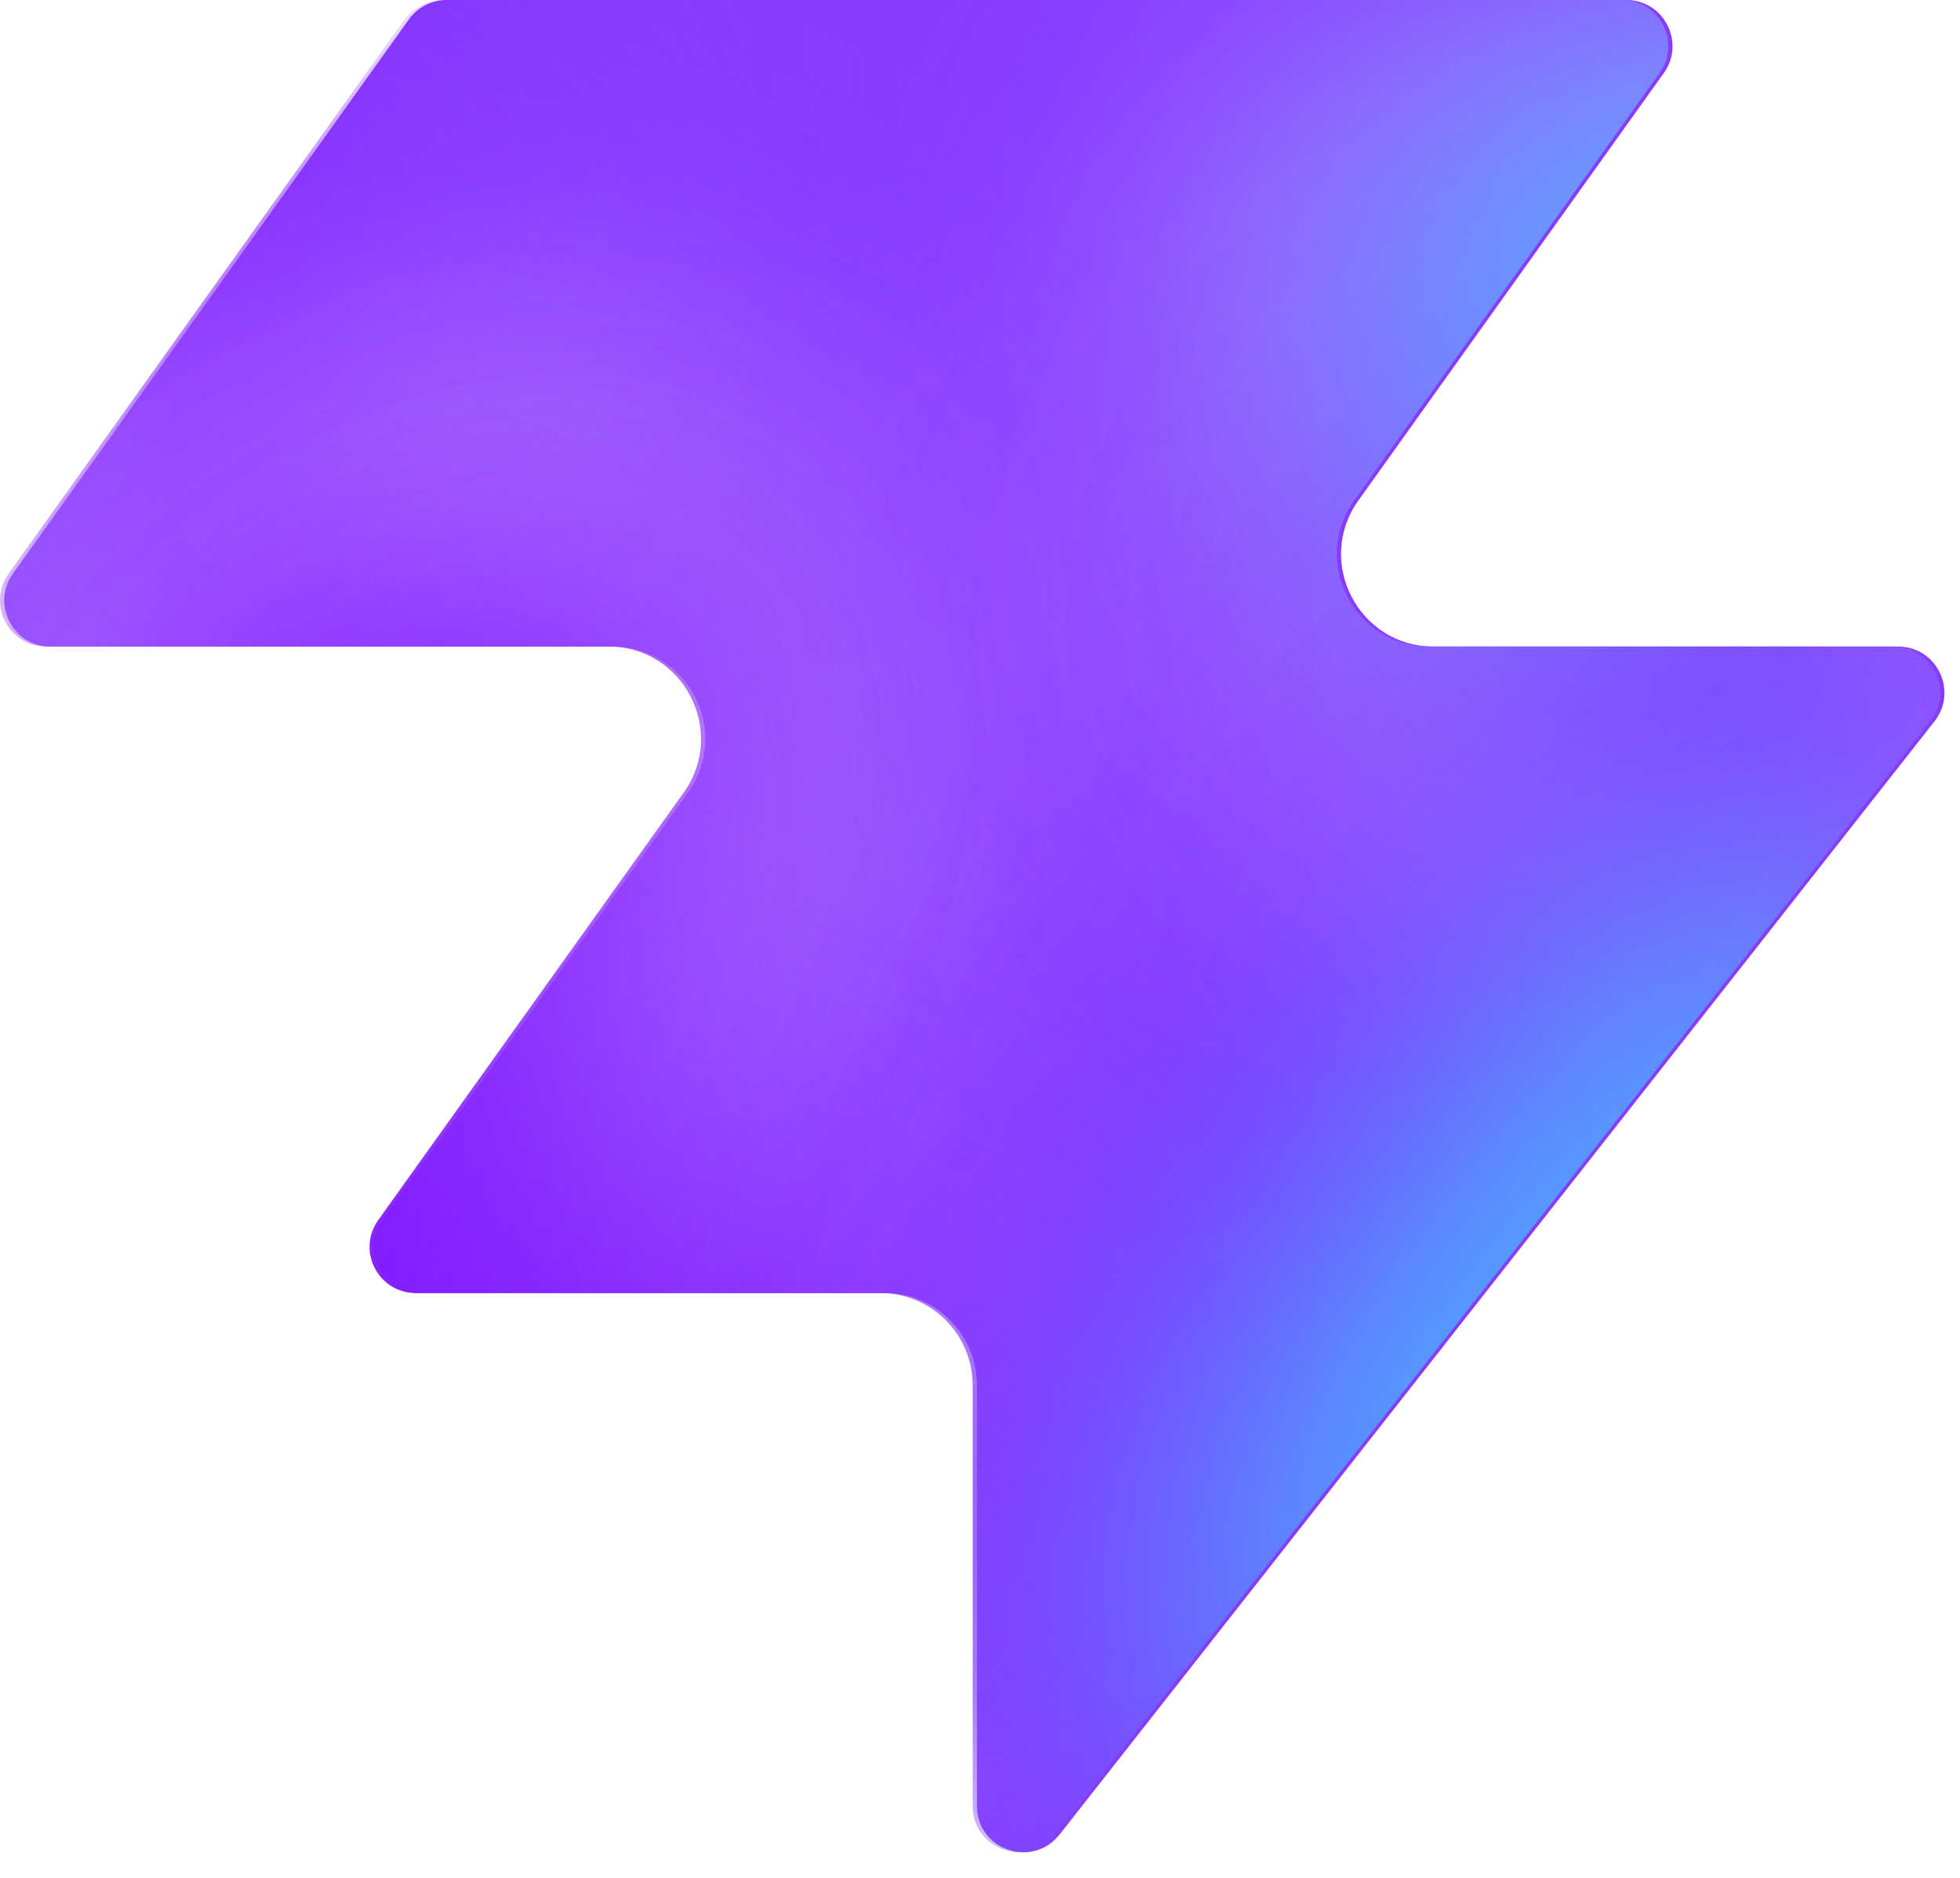
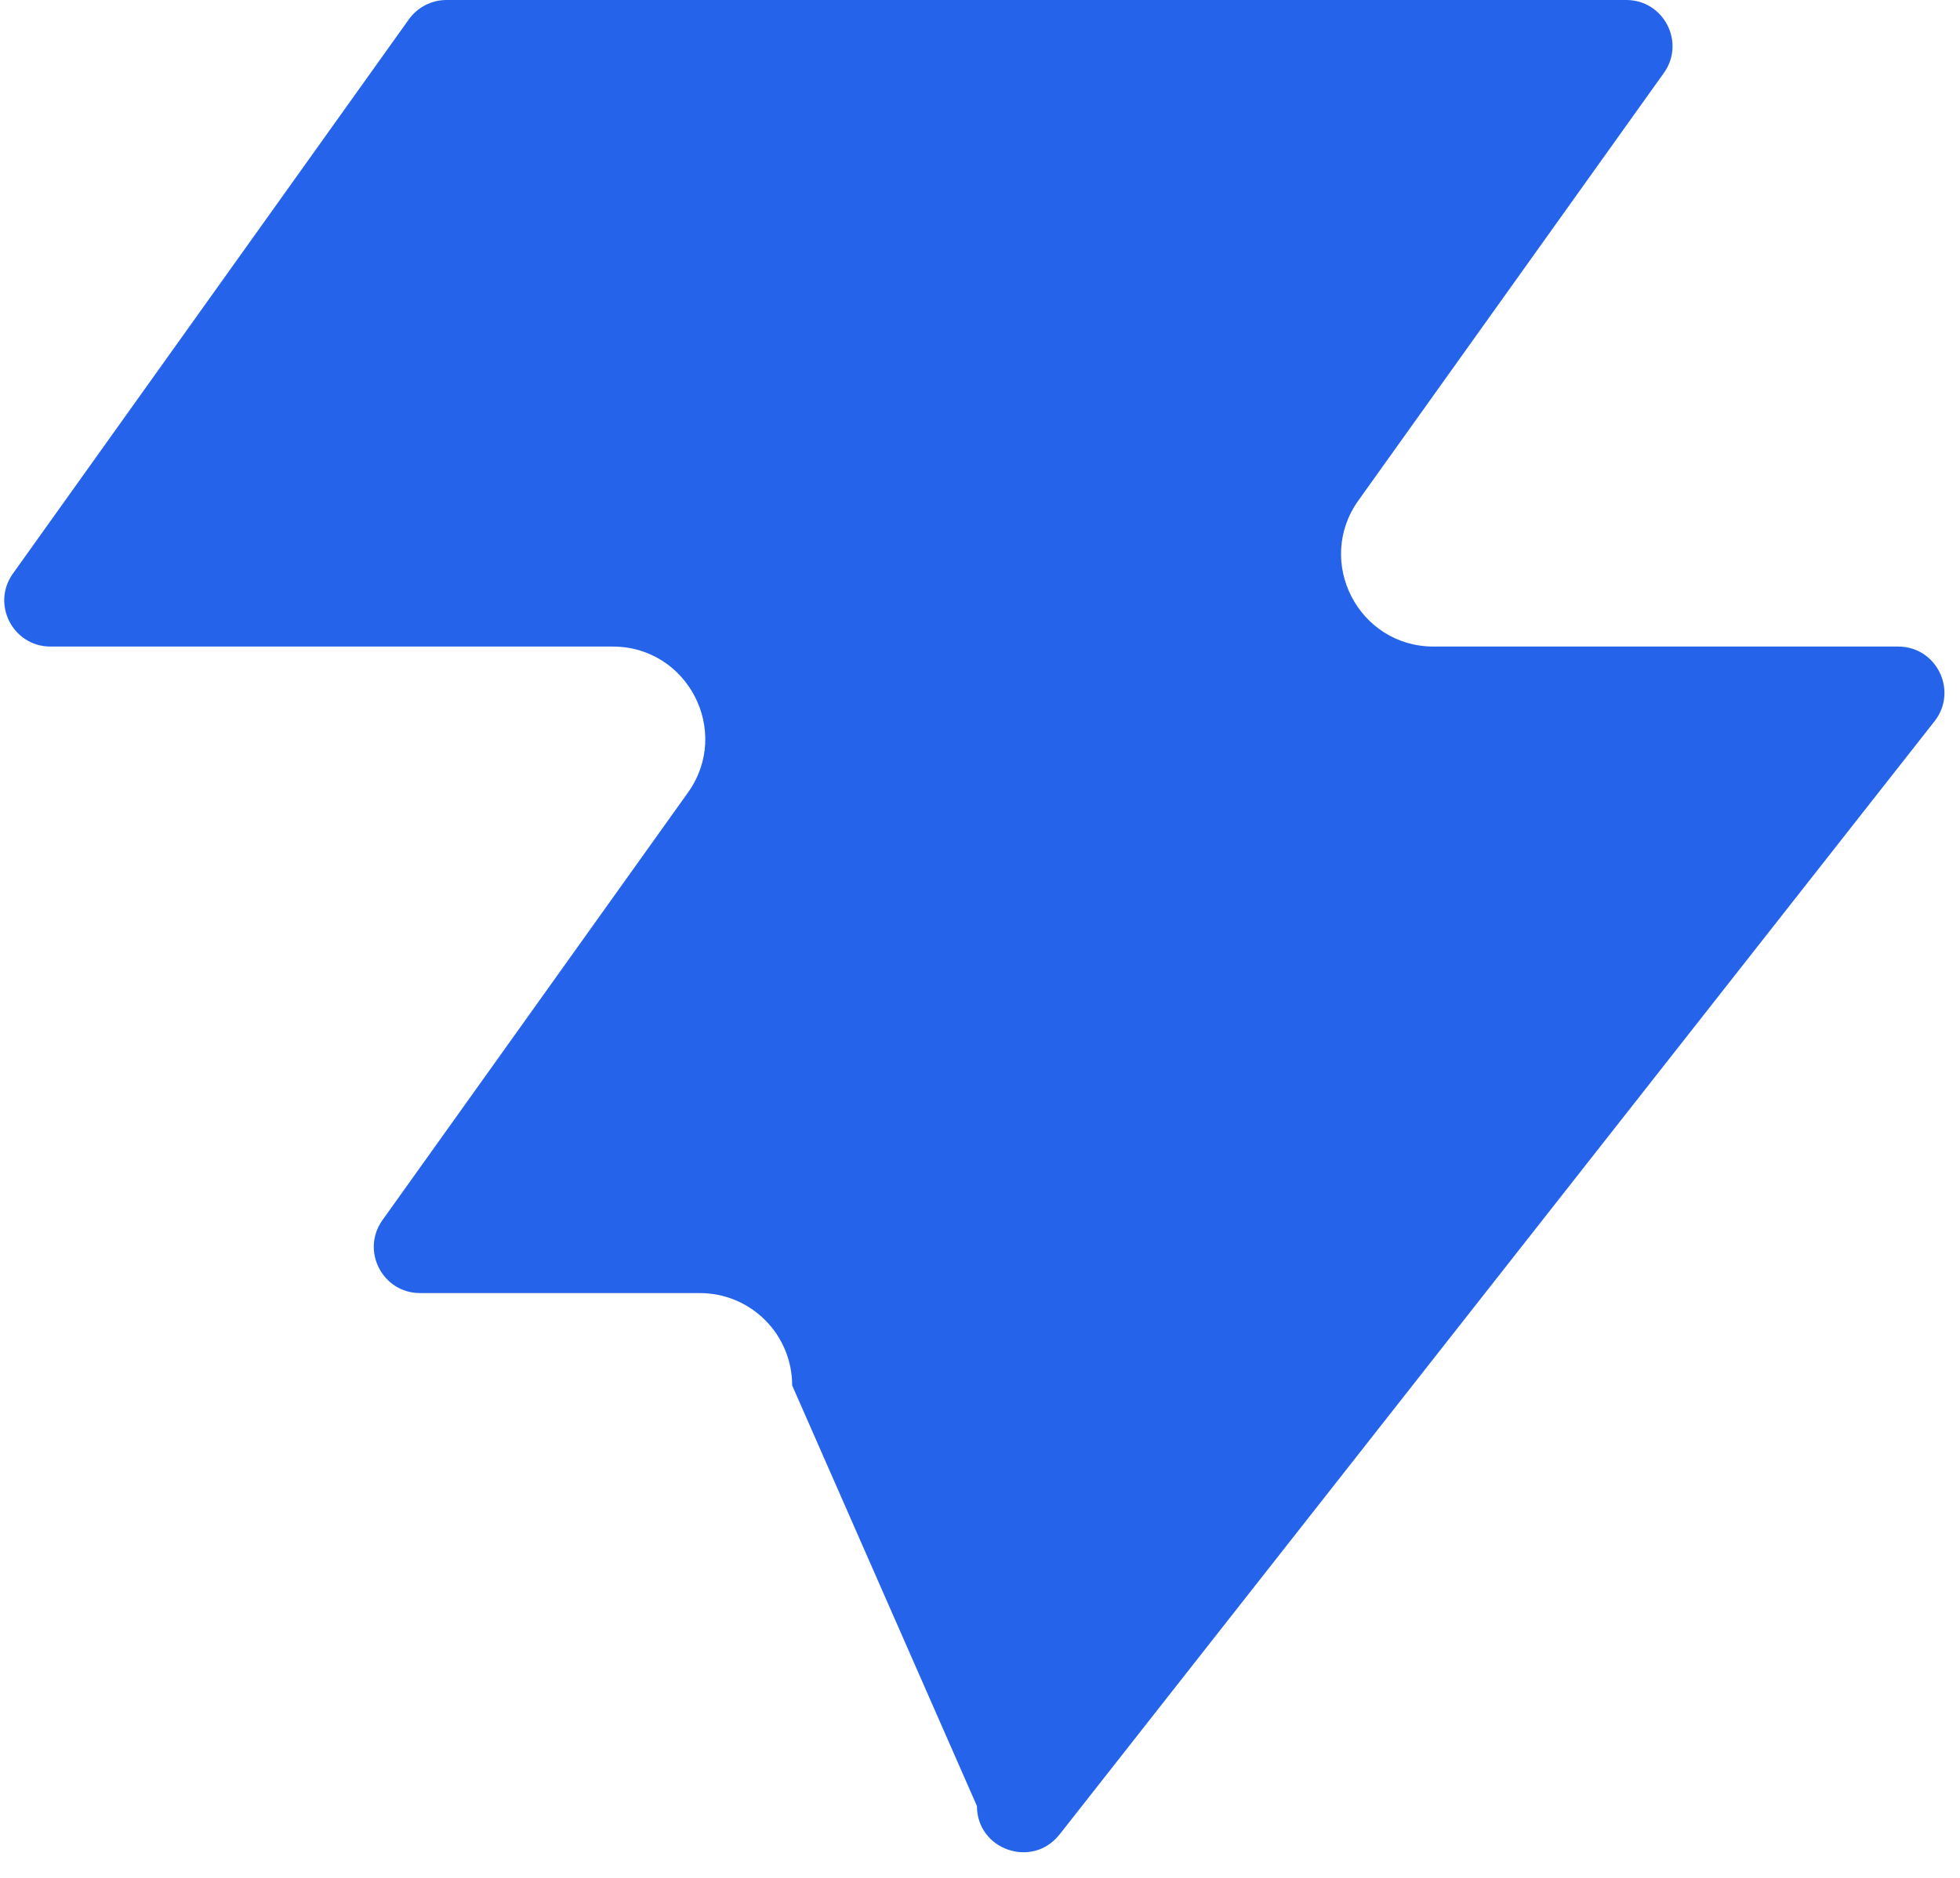
- <svg xmlns="http://www.w3.org/2000/svg" width="48" height="46" fill="none" viewBox="0 0 48 46">
-   <path fill="#863bff" d="M25.946 44.938c-.664.845-2.021.375-2.021-.698V33.937a2.26 2.26 0 0 0-2.262-2.262H10.287c-.92 0-1.456-1.04-.92-1.788l7.48-10.471c1.07-1.497 0-3.578-1.842-3.578H1.237c-.92 0-1.456-1.04-.92-1.788L10.013.474c.214-.297.556-.474.92-.474h28.894c.92 0 1.456 1.04.92 1.788l-7.48 10.471c-1.07 1.498 0 3.579 1.842 3.579h11.377c.943 0 1.473 1.088.89 1.83L25.947 44.94z" style="fill:#863bff;fill:color(display-p3 .525 .23 1);fill-opacity:1" />
-   <mask id="a" width="48" height="46" x="0" y="0" maskUnits="userSpaceOnUse" style="mask-type:alpha">
-     <path fill="#000" d="M25.842 44.938c-.664.844-2.021.375-2.021-.698V33.937a2.26 2.26 0 0 0-2.262-2.262H10.183c-.92 0-1.456-1.04-.92-1.788l7.48-10.471c1.07-1.498 0-3.579-1.842-3.579H1.133c-.92 0-1.456-1.04-.92-1.787L9.91.473c.214-.297.556-.474.92-.474h28.894c.92 0 1.456 1.04.92 1.788l-7.48 10.471c-1.07 1.498 0 3.578 1.842 3.578h11.377c.943 0 1.473 1.088.89 1.832L25.843 44.94z" style="fill:#000;fill-opacity:1" />
-   </mask>
-   <g mask="url(#a)">
-     <g filter="url(#b)">
-       <ellipse cx="5.508" cy="14.704" fill="#ede6ff" rx="5.508" ry="14.704" style="fill:#ede6ff;fill:color(display-p3 .927 .903 1);fill-opacity:1" transform="matrix(.00324 1 1 -.00324 -4.47 31.516)" />
-     </g>
-     <g filter="url(#c)">
-       <ellipse cx="10.399" cy="29.851" fill="#ede6ff" rx="10.399" ry="29.851" style="fill:#ede6ff;fill:color(display-p3 .927 .903 1);fill-opacity:1" transform="matrix(.00324 1 1 -.00324 -39.328 7.883)" />
-     </g>
-     <g filter="url(#d)">
-       <ellipse cx="5.508" cy="30.487" fill="#7e14ff" rx="5.508" ry="30.487" style="fill:#7e14ff;fill:color(display-p3 .492 .077 1);fill-opacity:1" transform="rotate(89.814 -25.913 -14.639)scale(1 -1)" />
-     </g>
-     <g filter="url(#e)">
-       <ellipse cx="5.508" cy="30.599" fill="#7e14ff" rx="5.508" ry="30.599" style="fill:#7e14ff;fill:color(display-p3 .492 .077 1);fill-opacity:1" transform="rotate(89.814 -32.644 -3.334)scale(1 -1)" />
-     </g>
-     <g filter="url(#f)">
-       <ellipse cx="5.508" cy="30.599" fill="#7e14ff" rx="5.508" ry="30.599" style="fill:#7e14ff;fill:color(display-p3 .492 .077 1);fill-opacity:1" transform="matrix(.00324 1 1 -.00324 -34.34 30.47)" />
-     </g>
-     <g filter="url(#g)">
-       <ellipse cx="14.072" cy="22.078" fill="#ede6ff" rx="14.072" ry="22.078" style="fill:#ede6ff;fill:color(display-p3 .927 .903 1);fill-opacity:1" transform="rotate(93.35 24.506 48.493)scale(-1 1)" />
-     </g>
-     <g filter="url(#h)">
-       <ellipse cx="3.47" cy="21.501" fill="#7e14ff" rx="3.47" ry="21.501" style="fill:#7e14ff;fill:color(display-p3 .492 .077 1);fill-opacity:1" transform="rotate(89.009 28.708 47.59)scale(-1 1)" />
-     </g>
-     <g filter="url(#i)">
-       <ellipse cx="3.47" cy="21.501" fill="#7e14ff" rx="3.47" ry="21.501" style="fill:#7e14ff;fill:color(display-p3 .492 .077 1);fill-opacity:1" transform="rotate(89.009 28.708 47.59)scale(-1 1)" />
-     </g>
-     <g filter="url(#j)">
-       <ellipse cx=".387" cy="8.972" fill="#7e14ff" rx="4.407" ry="29.108" style="fill:#7e14ff;fill:color(display-p3 .492 .077 1);fill-opacity:1" transform="rotate(39.51 .387 8.972)" />
-     </g>
-     <g filter="url(#k)">
-       <ellipse cx="47.523" cy="-6.092" fill="#7e14ff" rx="4.407" ry="29.108" style="fill:#7e14ff;fill:color(display-p3 .492 .077 1);fill-opacity:1" transform="rotate(37.892 47.523 -6.092)" />
-     </g>
-     <g filter="url(#l)">
-       <ellipse cx="41.412" cy="6.333" fill="#47bfff" rx="5.971" ry="9.665" style="fill:#47bfff;fill:color(display-p3 .28 .748 1);fill-opacity:1" transform="rotate(37.892 41.412 6.333)" />
-     </g>
-     <g filter="url(#m)">
-       <ellipse cx="-1.879" cy="38.332" fill="#7e14ff" rx="4.407" ry="29.108" style="fill:#7e14ff;fill:color(display-p3 .492 .077 1);fill-opacity:1" transform="rotate(37.892 -1.88 38.332)" />
-     </g>
-     <g filter="url(#n)">
-       <ellipse cx="-1.879" cy="38.332" fill="#7e14ff" rx="4.407" ry="29.108" style="fill:#7e14ff;fill:color(display-p3 .492 .077 1);fill-opacity:1" transform="rotate(37.892 -1.88 38.332)" />
-     </g>
-     <g filter="url(#o)">
-       <ellipse cx="35.651" cy="29.907" fill="#7e14ff" rx="4.407" ry="29.108" style="fill:#7e14ff;fill:color(display-p3 .492 .077 1);fill-opacity:1" transform="rotate(37.892 35.651 29.907)" />
-     </g>
-     <g filter="url(#p)">
-       <ellipse cx="38.418" cy="32.4" fill="#47bfff" rx="5.971" ry="15.297" style="fill:#47bfff;fill:color(display-p3 .28 .748 1);fill-opacity:1" transform="rotate(37.892 38.418 32.4)" />
-     </g>
-   </g>
-   <defs>
-     <filter id="b" width="60.045" height="41.654" x="-19.77" y="16.149" color-interpolation-filters="sRGB" filterUnits="userSpaceOnUse">
-       <feFlood flood-opacity="0" result="BackgroundImageFix" />
-       <feBlend in="SourceGraphic" in2="BackgroundImageFix" result="shape" />
-       <feGaussianBlur result="effect1_foregroundBlur_2002_17158" stdDeviation="7.659" />
-     </filter>
-     <filter id="c" width="90.34" height="51.437" x="-54.613" y="-7.533" color-interpolation-filters="sRGB" filterUnits="userSpaceOnUse">
-       <feFlood flood-opacity="0" result="BackgroundImageFix" />
-       <feBlend in="SourceGraphic" in2="BackgroundImageFix" result="shape" />
-       <feGaussianBlur result="effect1_foregroundBlur_2002_17158" stdDeviation="7.659" />
-     </filter>
-     <filter id="d" width="79.355" height="29.4" x="-49.64" y="2.03" color-interpolation-filters="sRGB" filterUnits="userSpaceOnUse">
-       <feFlood flood-opacity="0" result="BackgroundImageFix" />
-       <feBlend in="SourceGraphic" in2="BackgroundImageFix" result="shape" />
-       <feGaussianBlur result="effect1_foregroundBlur_2002_17158" stdDeviation="4.596" />
-     </filter>
-     <filter id="e" width="79.579" height="29.4" x="-45.045" y="20.029" color-interpolation-filters="sRGB" filterUnits="userSpaceOnUse">
-       <feFlood flood-opacity="0" result="BackgroundImageFix" />
-       <feBlend in="SourceGraphic" in2="BackgroundImageFix" result="shape" />
-       <feGaussianBlur result="effect1_foregroundBlur_2002_17158" stdDeviation="4.596" />
-     </filter>
-     <filter id="f" width="79.579" height="29.4" x="-43.513" y="21.178" color-interpolation-filters="sRGB" filterUnits="userSpaceOnUse">
-       <feFlood flood-opacity="0" result="BackgroundImageFix" />
-       <feBlend in="SourceGraphic" in2="BackgroundImageFix" result="shape" />
-       <feGaussianBlur result="effect1_foregroundBlur_2002_17158" stdDeviation="4.596" />
-     </filter>
-     <filter id="g" width="74.749" height="58.852" x="15.756" y="-17.901" color-interpolation-filters="sRGB" filterUnits="userSpaceOnUse">
-       <feFlood flood-opacity="0" result="BackgroundImageFix" />
-       <feBlend in="SourceGraphic" in2="BackgroundImageFix" result="shape" />
-       <feGaussianBlur result="effect1_foregroundBlur_2002_17158" stdDeviation="7.659" />
-     </filter>
-     <filter id="h" width="61.377" height="25.362" x="23.548" y="2.284" color-interpolation-filters="sRGB" filterUnits="userSpaceOnUse">
-       <feFlood flood-opacity="0" result="BackgroundImageFix" />
-       <feBlend in="SourceGraphic" in2="BackgroundImageFix" result="shape" />
-       <feGaussianBlur result="effect1_foregroundBlur_2002_17158" stdDeviation="4.596" />
-     </filter>
-     <filter id="i" width="61.377" height="25.362" x="23.548" y="2.284" color-interpolation-filters="sRGB" filterUnits="userSpaceOnUse">
-       <feFlood flood-opacity="0" result="BackgroundImageFix" />
-       <feBlend in="SourceGraphic" in2="BackgroundImageFix" result="shape" />
-       <feGaussianBlur result="effect1_foregroundBlur_2002_17158" stdDeviation="4.596" />
-     </filter>
-     <filter id="j" width="56.045" height="63.649" x="-27.636" y="-22.853" color-interpolation-filters="sRGB" filterUnits="userSpaceOnUse">
-       <feFlood flood-opacity="0" result="BackgroundImageFix" />
-       <feBlend in="SourceGraphic" in2="BackgroundImageFix" result="shape" />
-       <feGaussianBlur result="effect1_foregroundBlur_2002_17158" stdDeviation="4.596" />
-     </filter>
-     <filter id="k" width="54.814" height="64.646" x="20.116" y="-38.415" color-interpolation-filters="sRGB" filterUnits="userSpaceOnUse">
-       <feFlood flood-opacity="0" result="BackgroundImageFix" />
-       <feBlend in="SourceGraphic" in2="BackgroundImageFix" result="shape" />
-       <feGaussianBlur result="effect1_foregroundBlur_2002_17158" stdDeviation="4.596" />
-     </filter>
-     <filter id="l" width="33.541" height="35.313" x="24.641" y="-11.323" color-interpolation-filters="sRGB" filterUnits="userSpaceOnUse">
-       <feFlood flood-opacity="0" result="BackgroundImageFix" />
-       <feBlend in="SourceGraphic" in2="BackgroundImageFix" result="shape" />
-       <feGaussianBlur result="effect1_foregroundBlur_2002_17158" stdDeviation="4.596" />
-     </filter>
-     <filter id="m" width="54.814" height="64.646" x="-29.286" y="6.009" color-interpolation-filters="sRGB" filterUnits="userSpaceOnUse">
-       <feFlood flood-opacity="0" result="BackgroundImageFix" />
-       <feBlend in="SourceGraphic" in2="BackgroundImageFix" result="shape" />
-       <feGaussianBlur result="effect1_foregroundBlur_2002_17158" stdDeviation="4.596" />
-     </filter>
-     <filter id="n" width="54.814" height="64.646" x="-29.286" y="6.009" color-interpolation-filters="sRGB" filterUnits="userSpaceOnUse">
-       <feFlood flood-opacity="0" result="BackgroundImageFix" />
-       <feBlend in="SourceGraphic" in2="BackgroundImageFix" result="shape" />
-       <feGaussianBlur result="effect1_foregroundBlur_2002_17158" stdDeviation="4.596" />
-     </filter>
-     <filter id="o" width="54.814" height="64.646" x="8.244" y="-2.416" color-interpolation-filters="sRGB" filterUnits="userSpaceOnUse">
-       <feFlood flood-opacity="0" result="BackgroundImageFix" />
-       <feBlend in="SourceGraphic" in2="BackgroundImageFix" result="shape" />
-       <feGaussianBlur result="effect1_foregroundBlur_2002_17158" stdDeviation="4.596" />
-     </filter>
-     <filter id="p" width="39.409" height="43.623" x="18.713" y="10.588" color-interpolation-filters="sRGB" filterUnits="userSpaceOnUse">
-       <feFlood flood-opacity="0" result="BackgroundImageFix" />
-       <feBlend in="SourceGraphic" in2="BackgroundImageFix" result="shape" />
-       <feGaussianBlur result="effect1_foregroundBlur_2002_17158" stdDeviation="4.596" />
-     </filter>
-   </defs>
+ <svg xmlns="http://www.w3.org/2000/svg" width="48" height="46" viewBox="0 0 48 46" role="img" aria-label="LQ-DataPrase">
+   <style>.b{fill:#2563eb}@media (prefers-color-scheme:dark){.b{fill:#f9a825}}</style>
+   <path class="b" d="M25.946 44.938c-.664.845-2.021.375-2.021-.698L19.4 33.937a2.26 2.26 0 0 0-2.262-2.262H10.287c-.92 0-1.456-1.04-.92-1.788l7.48-10.471c1.07-1.497 0-3.578-1.842-3.578H1.237c-.92 0-1.456-1.04-.92-1.788L10.013.474c.214-.297.556-.474.92-.474h28.894c.92 0 1.456 1.04.92 1.788l-7.48 10.471c-1.07 1.498 0 3.579 1.842 3.579h11.377c.943 0 1.473 1.088.89 1.83L25.946 44.94z" />
</svg>
